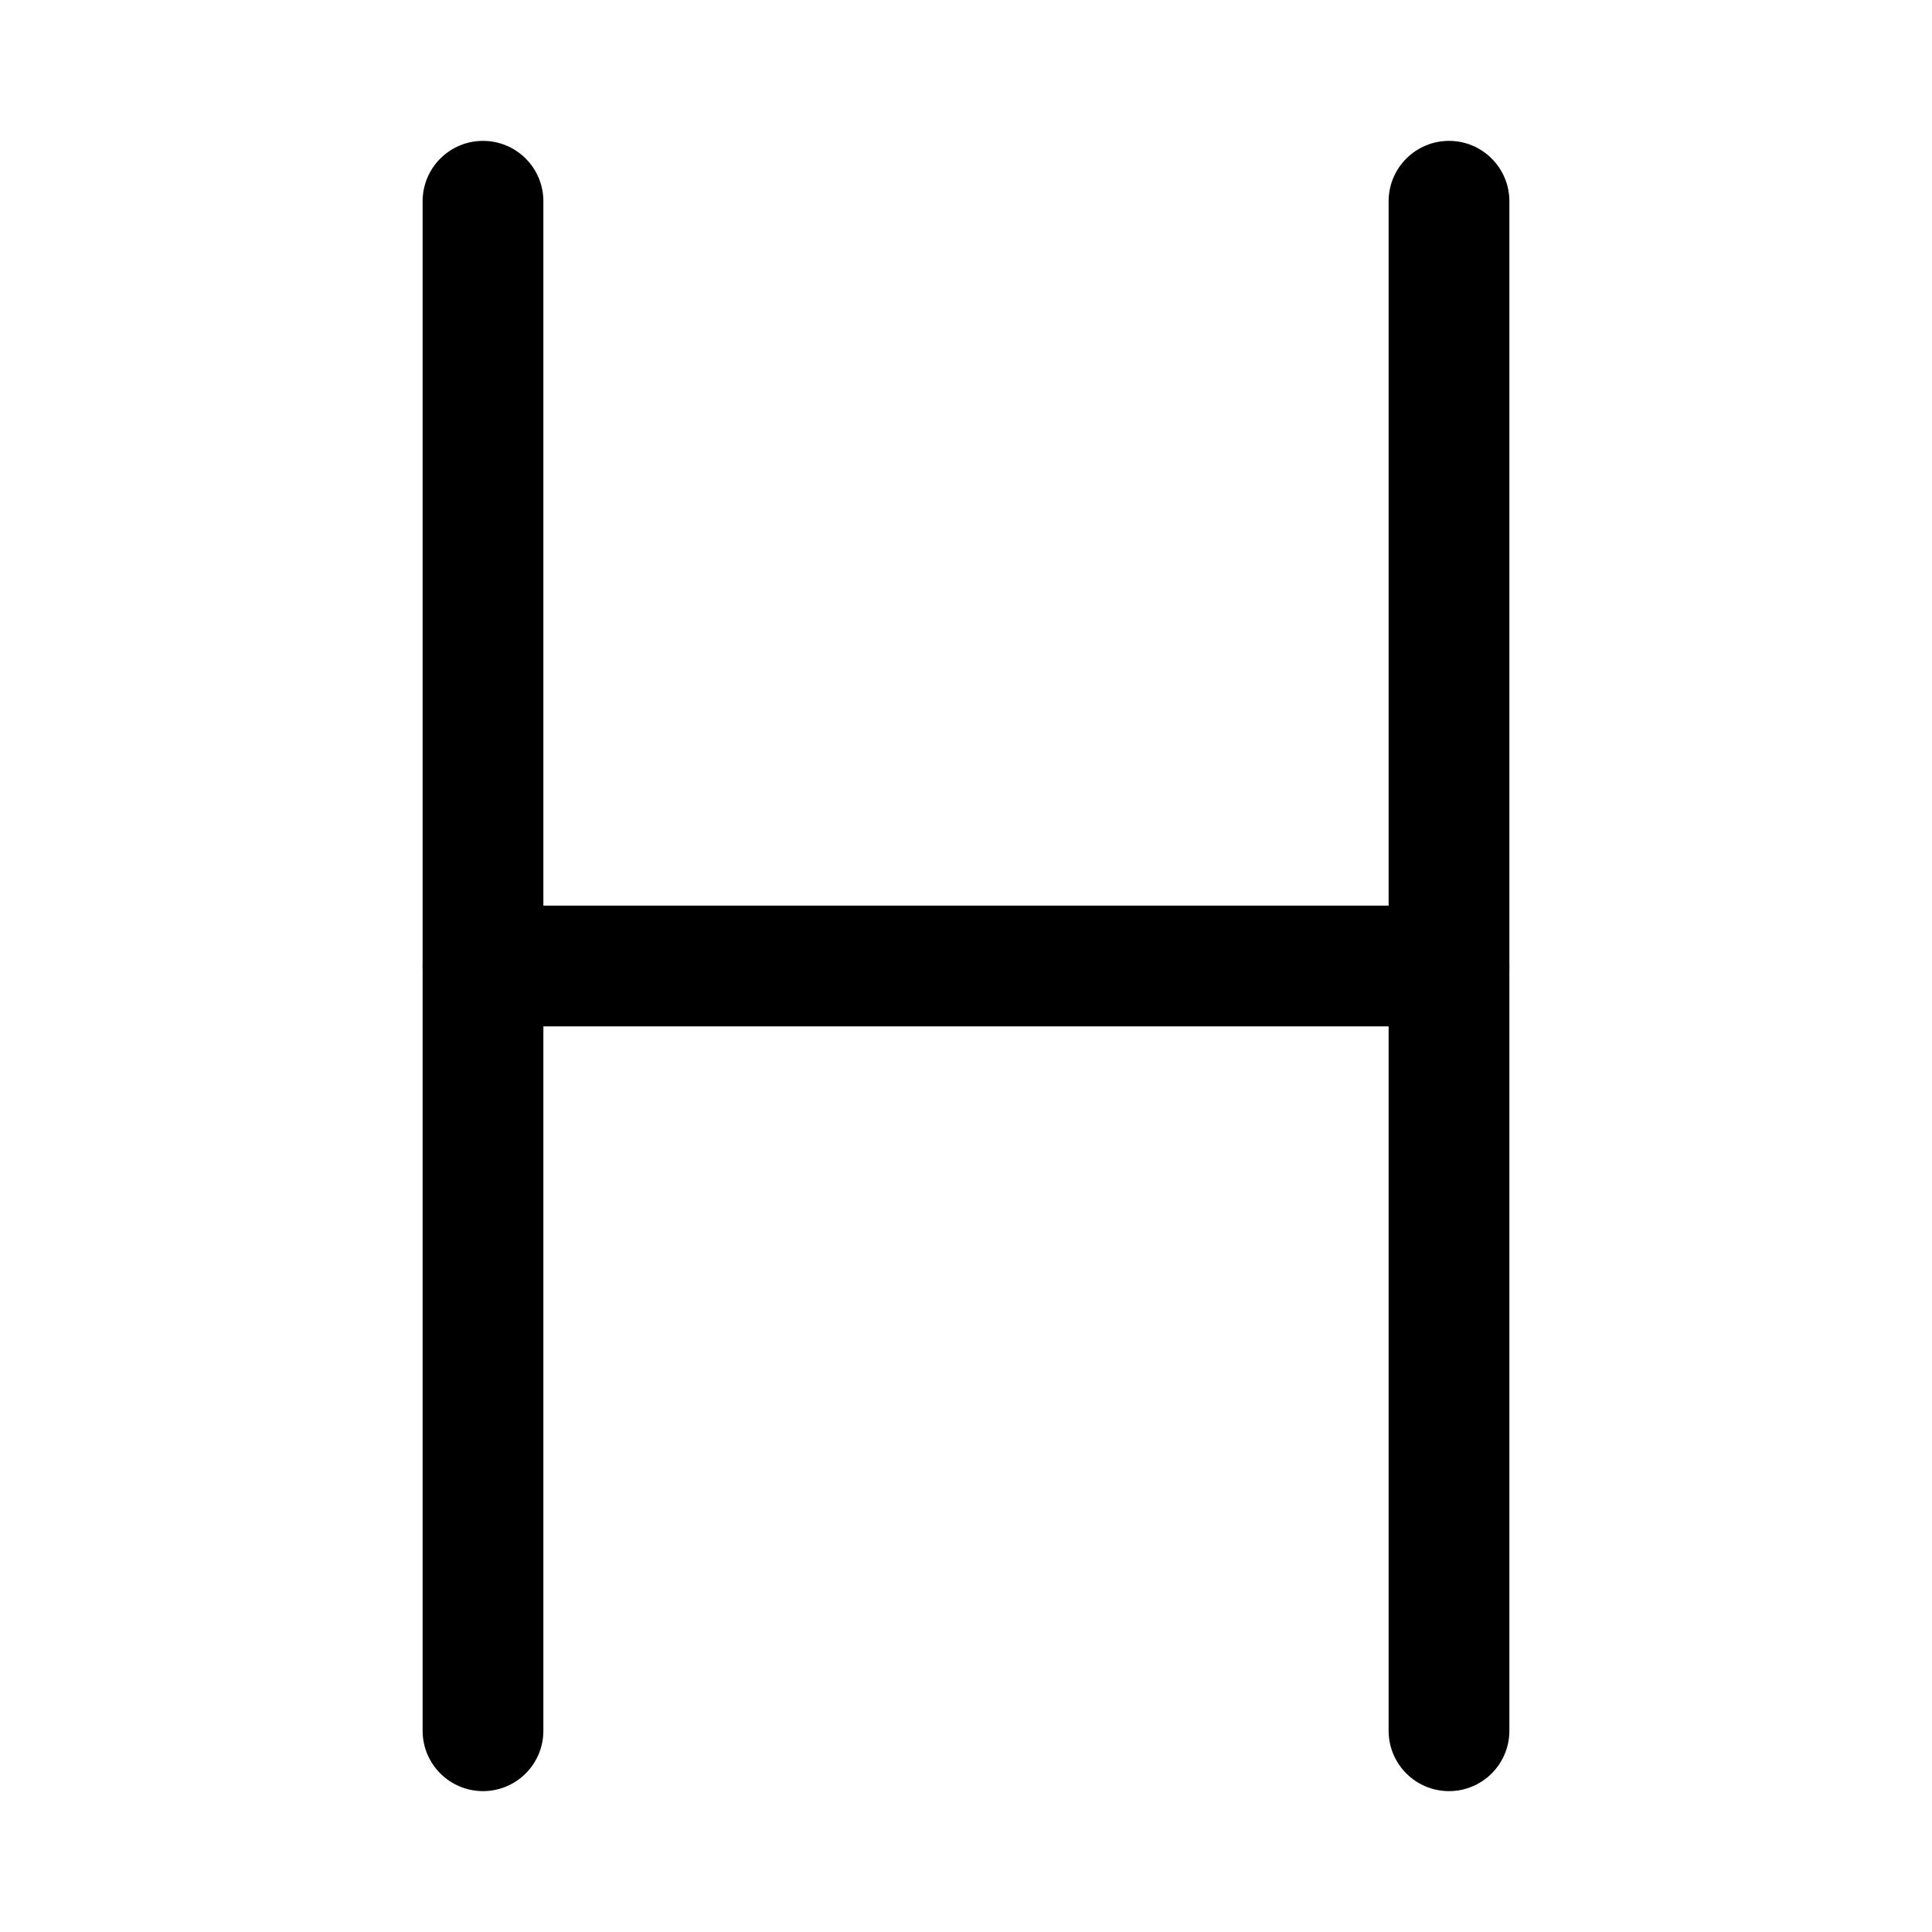
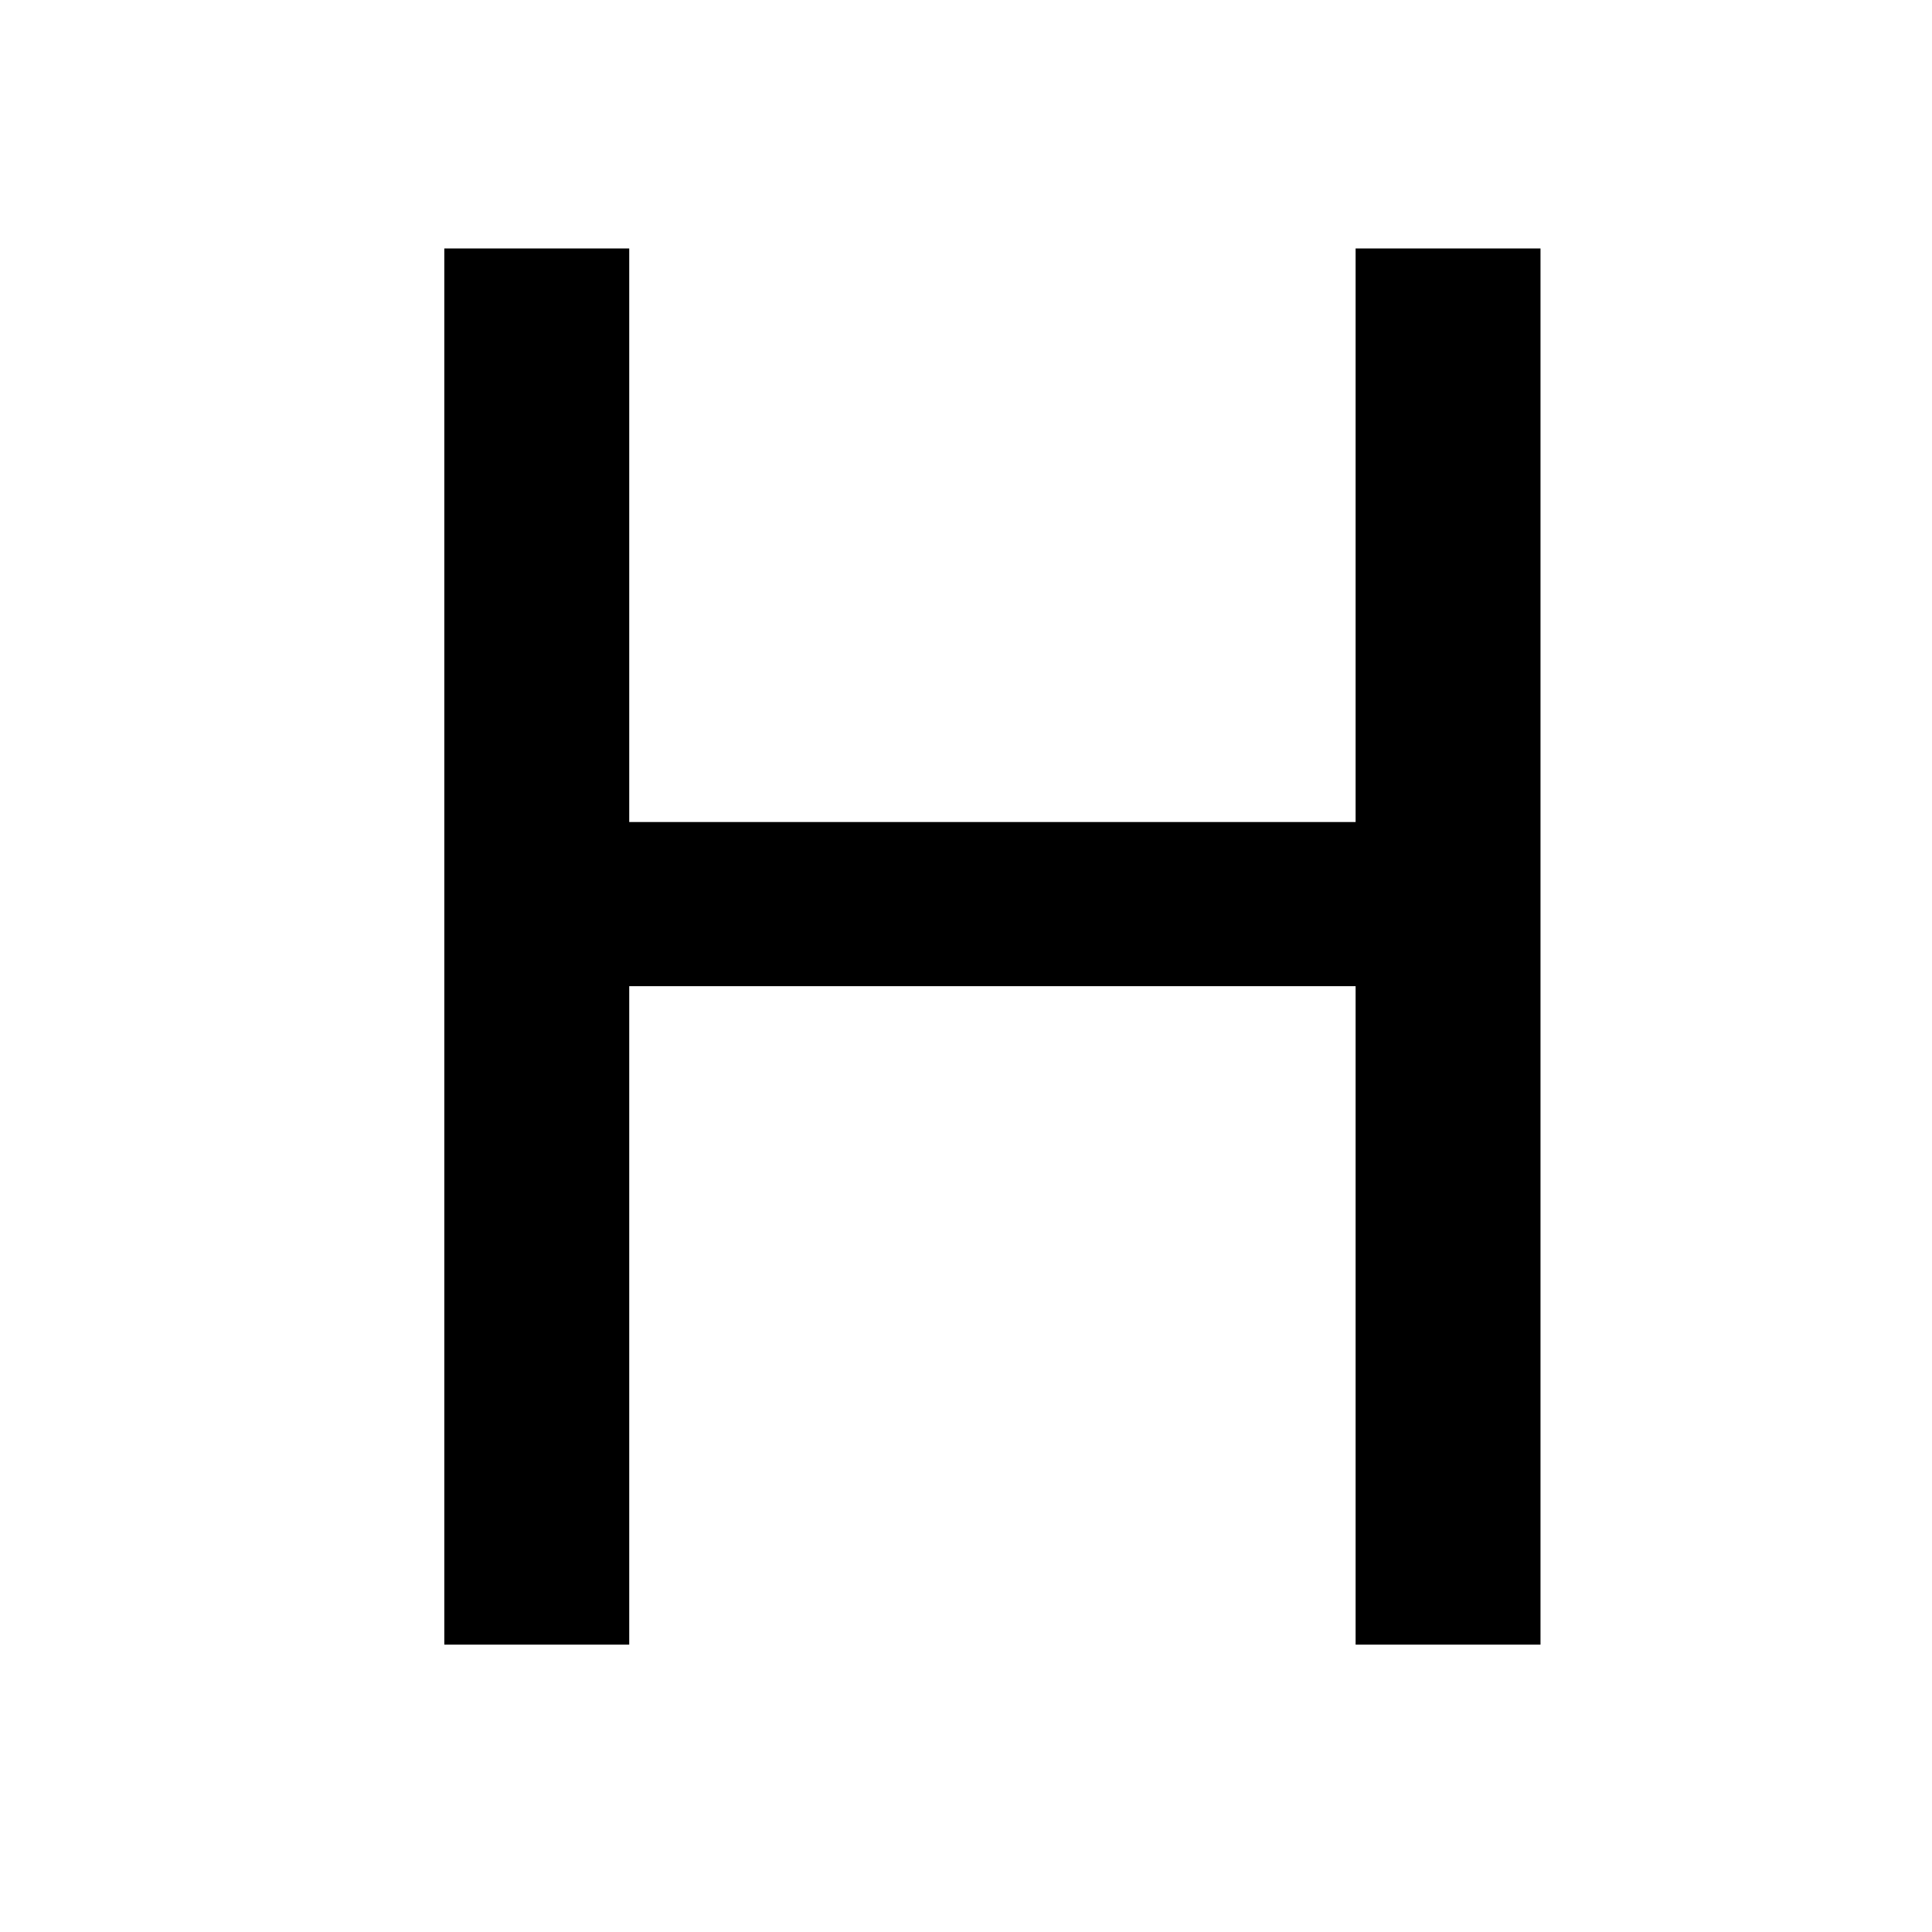
- <svg xmlns="http://www.w3.org/2000/svg" t="1714678024775" class="icon" viewBox="0 0 1024 1024" version="1.1" p-id="26150" width="12" height="12">
-   <path d="M256 74.667a32 32 0 0 1 32 32v810.667a32 32 0 0 1-64 0v-810.667A32 32 0 0 1 256 74.667zM768 74.667a32 32 0 0 1 32 32v810.667a32 32 0 0 1-64 0v-810.667a32 32 0 0 1 32-32z" p-id="26151" fill="#000000" />
-   <path d="M224 512a32 32 0 0 1 32-32h512a32 32 0 0 1 0 64H256a32 32 0 0 1-32-32z" p-id="26152" fill="#000000" />
+ <svg xmlns="http://www.w3.org/2000/svg" t="1714720422565" class="icon" viewBox="0 0 1024 1024" version="1.1" p-id="15443" width="12" height="12">
+   <path d="M235.5 871.691v-740h98v304h385v-304h98v740h-98v-349h-385v349h-98z" p-id="15444" fill="#000000" />
</svg>
